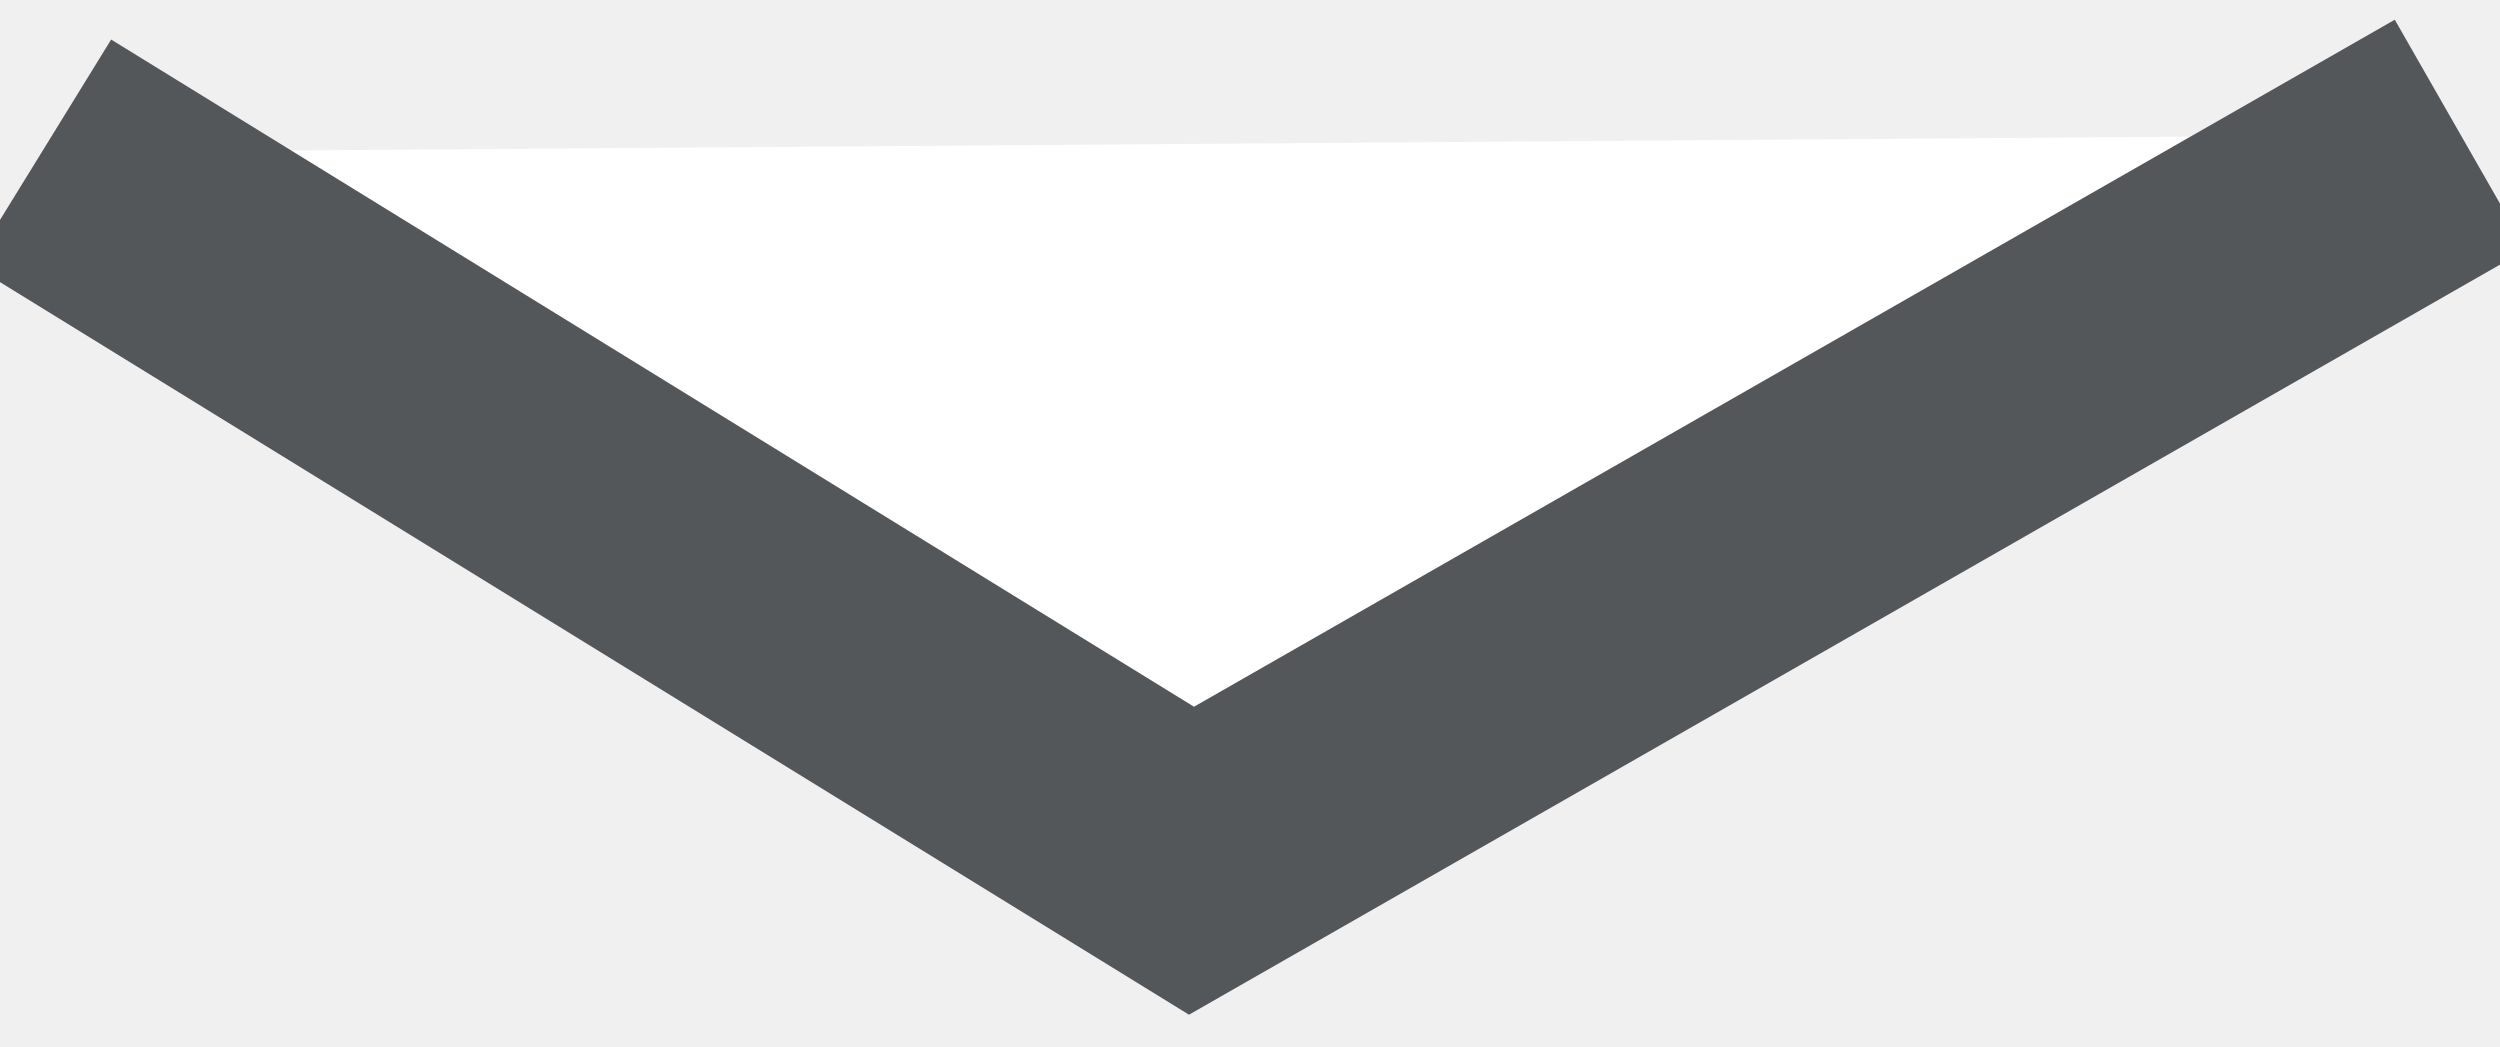
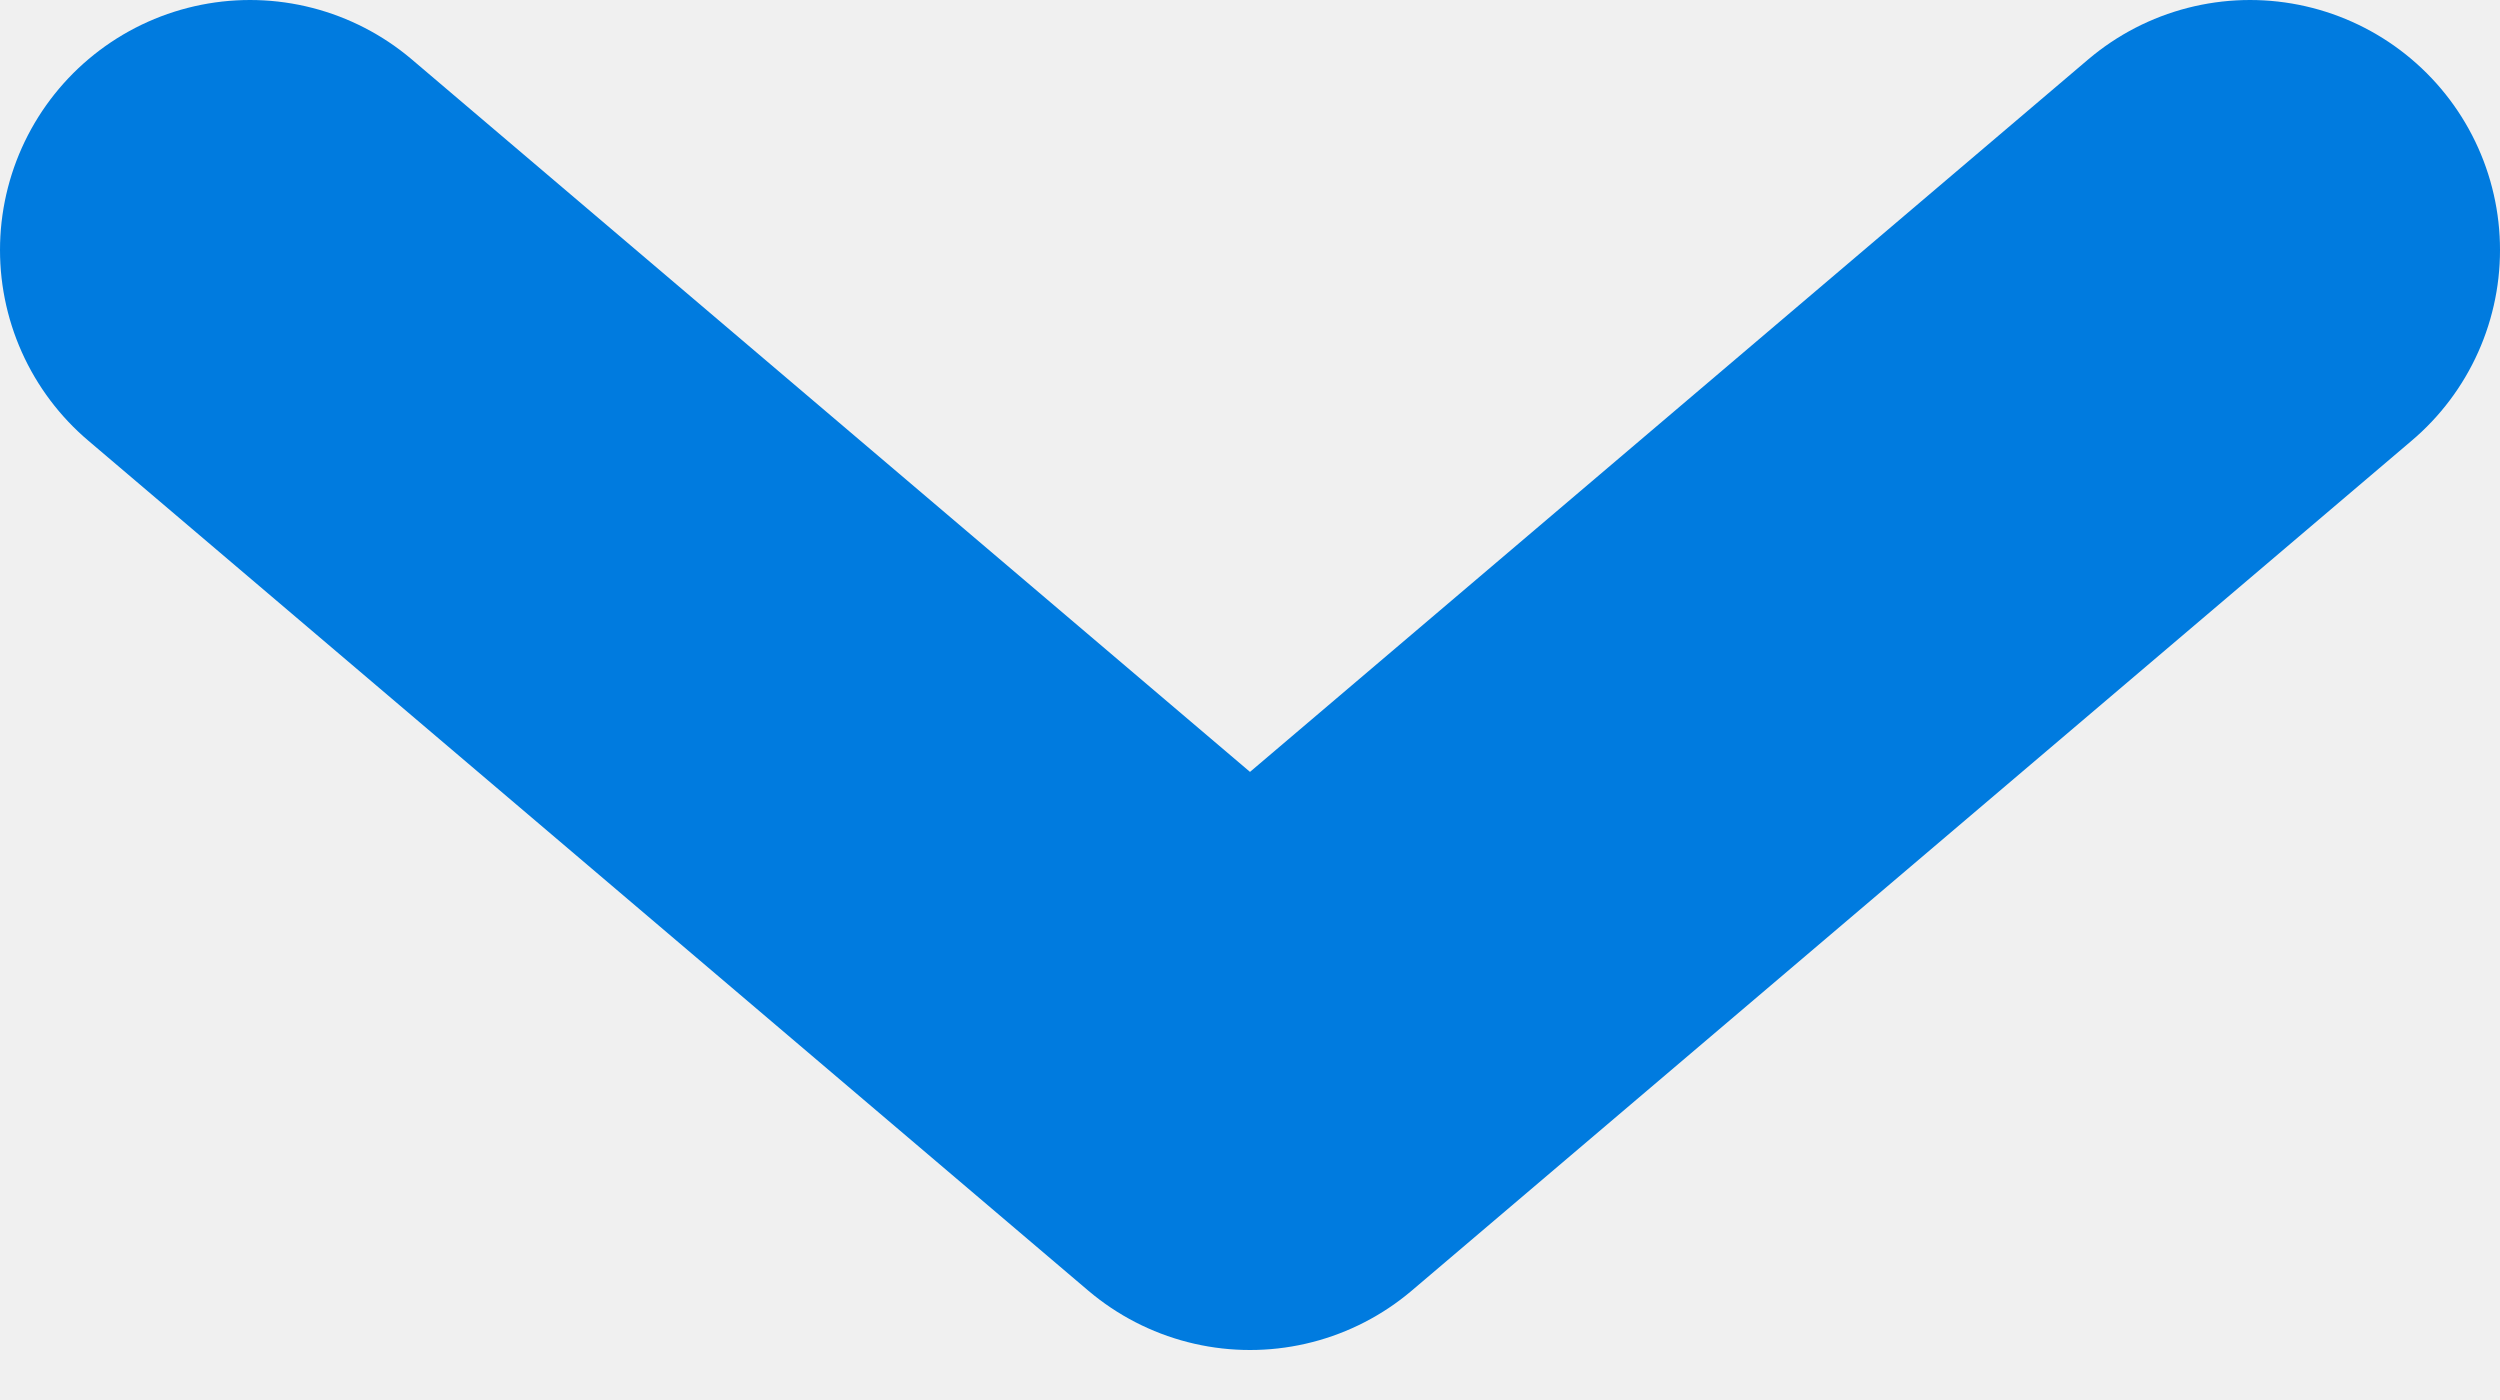
- <svg xmlns="http://www.w3.org/2000/svg" version="1.1" id="Capa_1" x="0px" y="0px" width="47.199px" height="19.75px" viewBox="0 0 47.199 19.75" enable-background="new 0 0 47.199 19.75" xml:space="preserve">
-   <polyline fill="#FFFFFF" stroke="#53575A" stroke-width="5" stroke-miterlimit="10" points="46.454,2.542 22.495,16.25 0.787,2.875   " />
+ <svg xmlns="http://www.w3.org/2000/svg" version="1.1" id="Capa_1" viewBox="0 0 50 28">
+   <polyline fill="none" stroke="#007BDF" stroke-width="10" stroke-linejoin="round" stroke-linecap="round" points="5,5 25,22 45,5" />
</svg>
